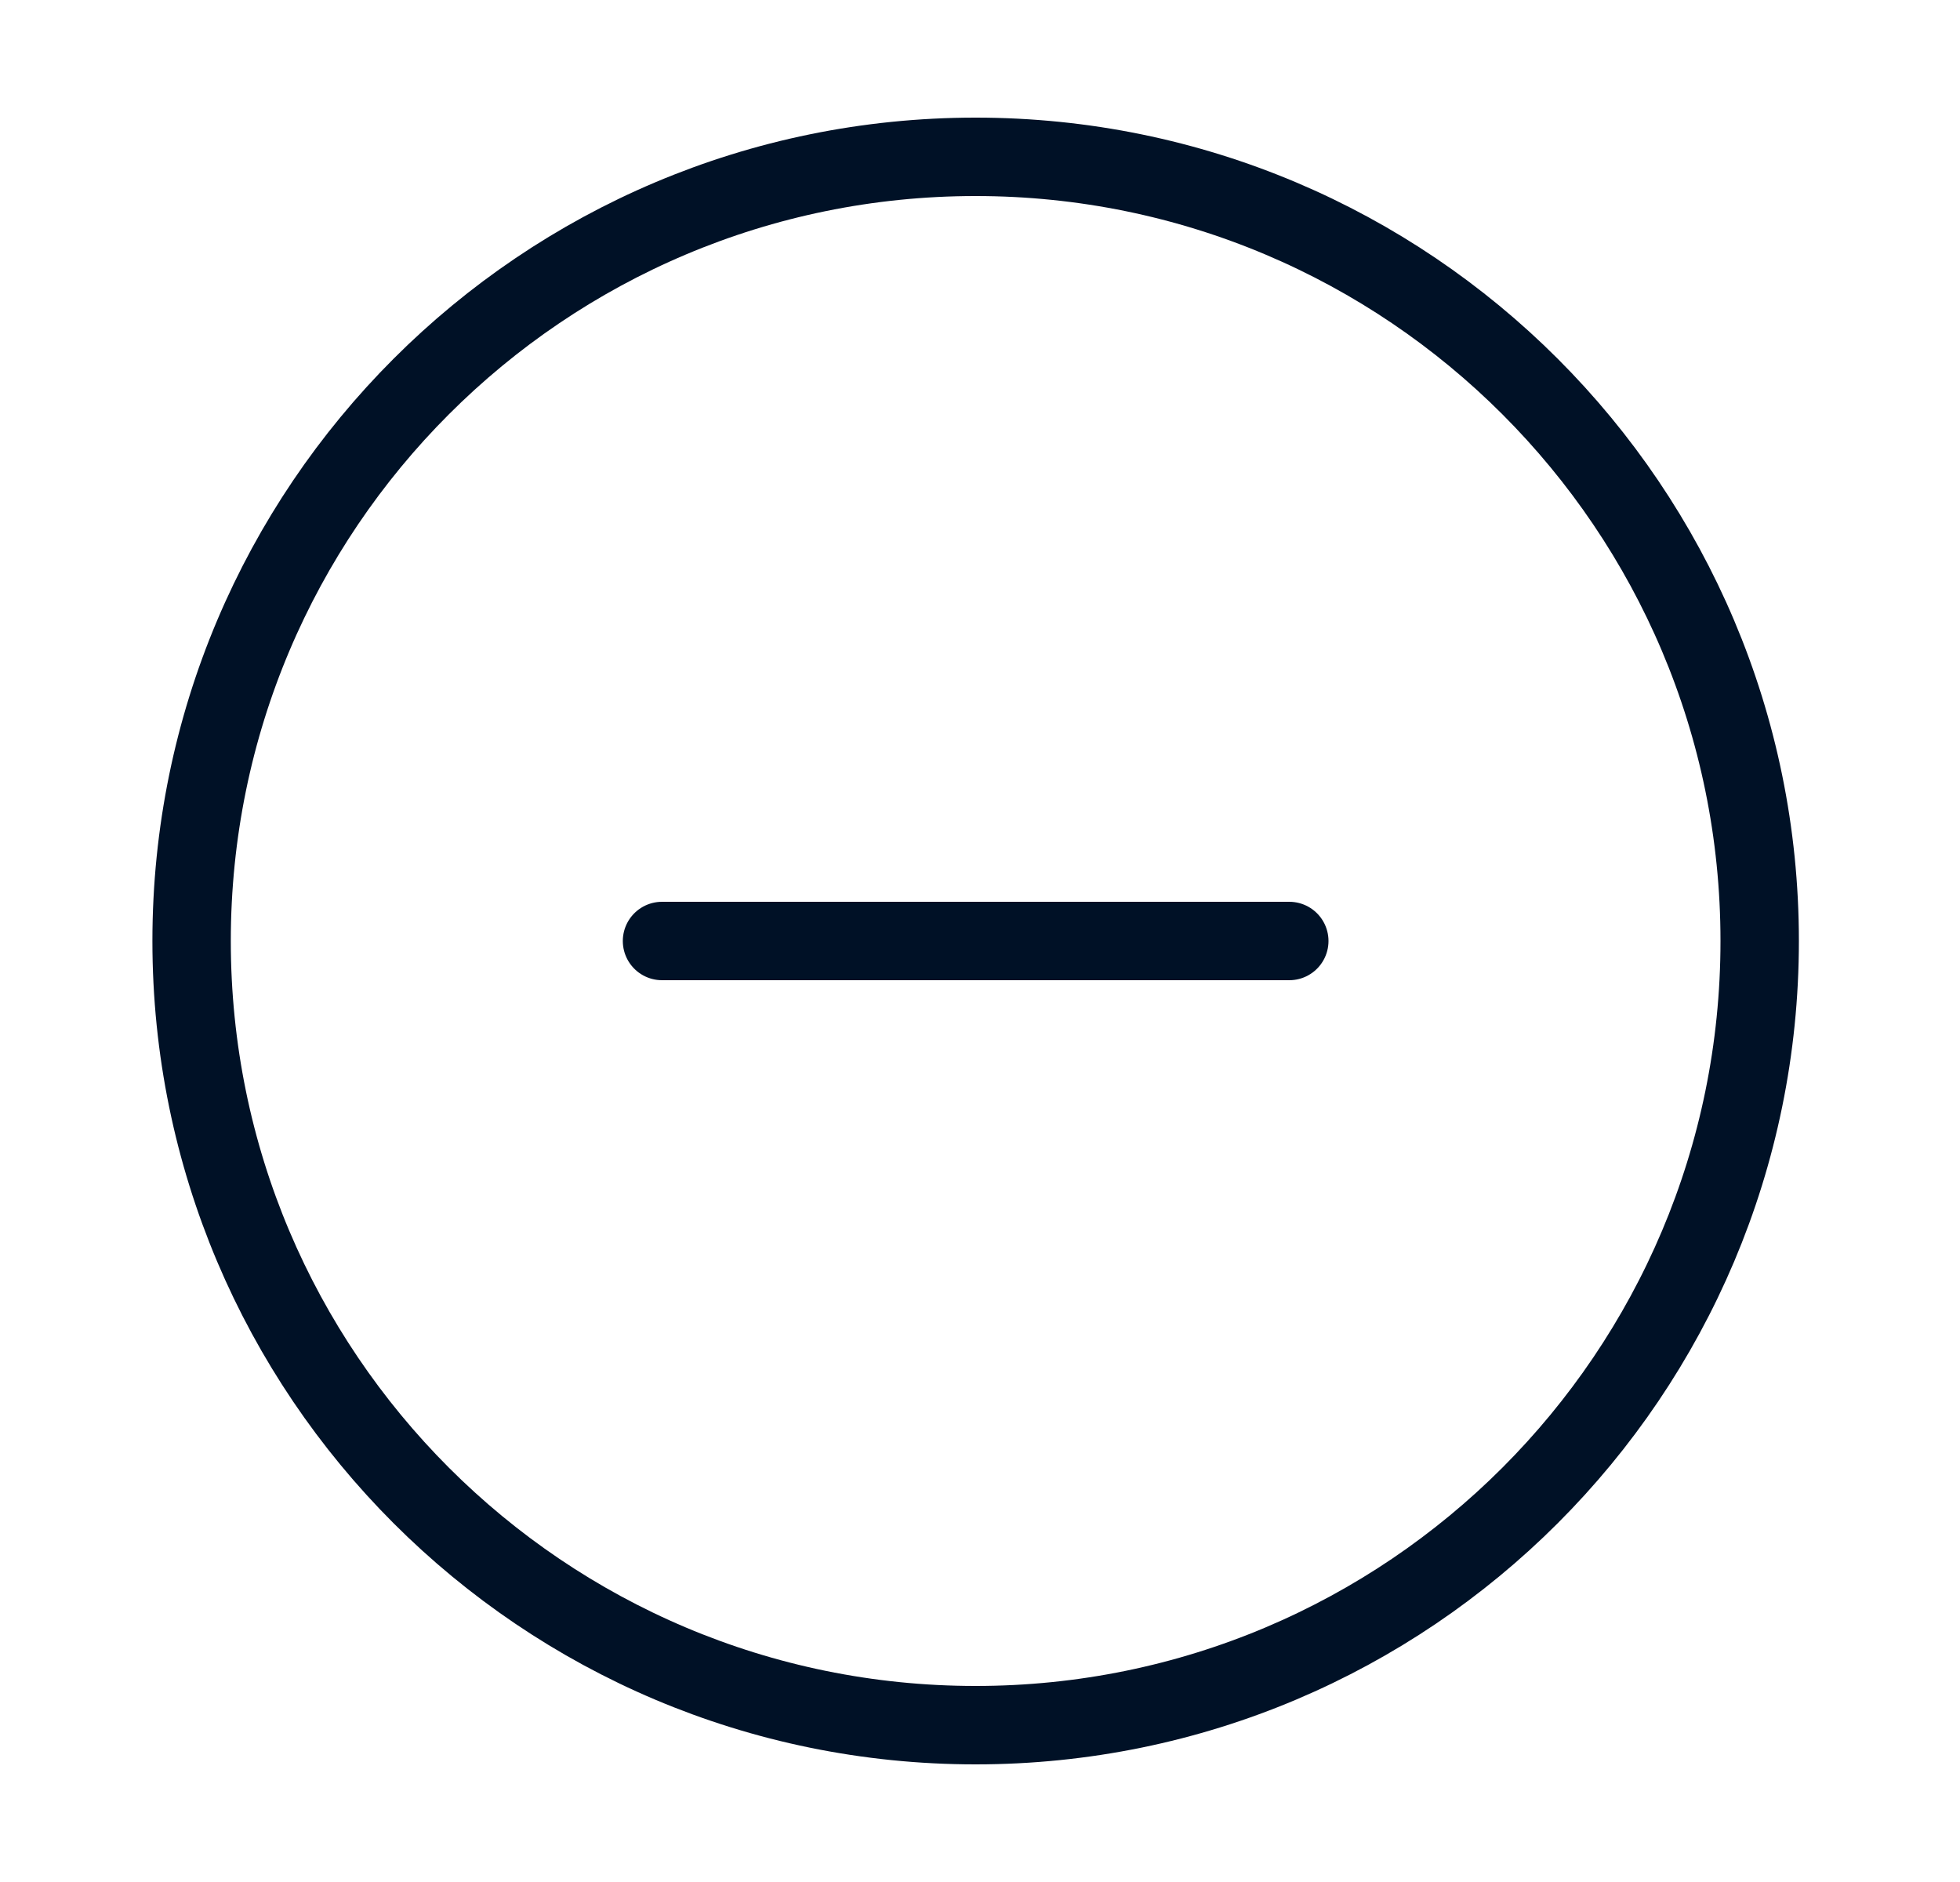
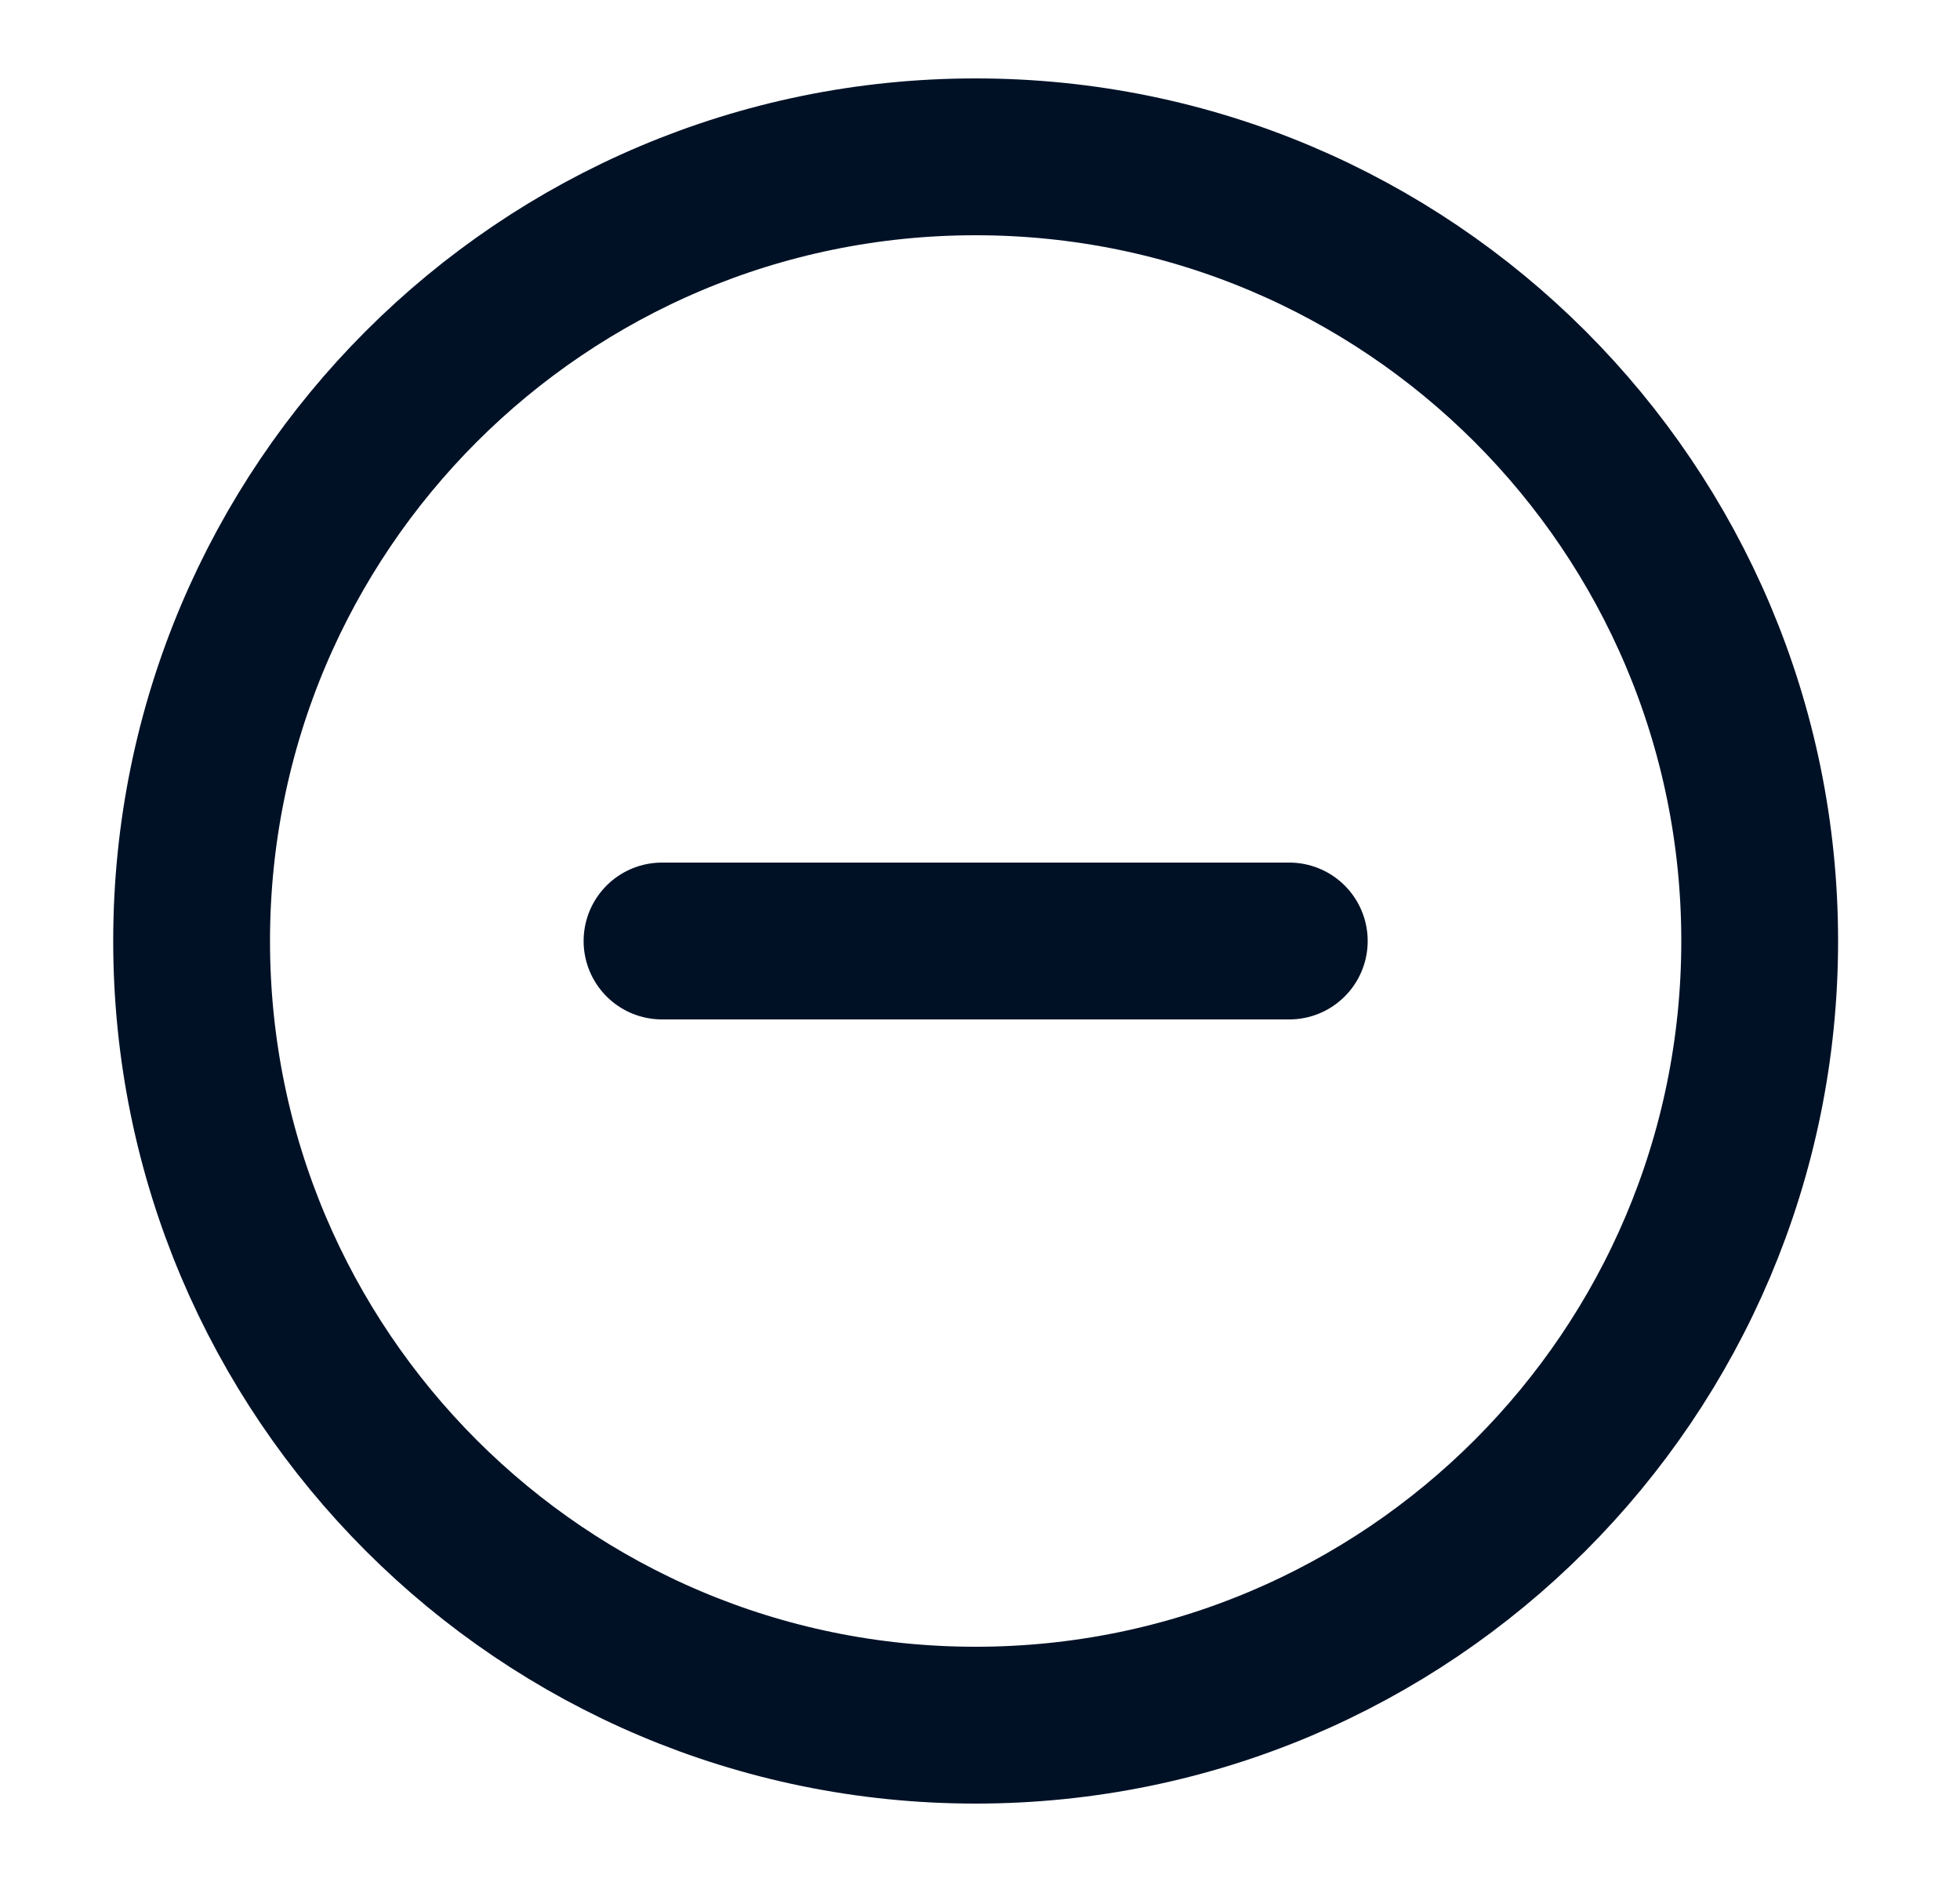
<svg xmlns="http://www.w3.org/2000/svg" width="25" height="24" viewBox="0 0 25 24" fill="none">
-   <path d="M8.444 12H16.445M22.445 12C22.445 17.523 17.967 22 12.444 22C6.922 22 2.444 17.523 2.444 12C2.444 6.477 6.922 2 12.444 2C17.967 2 22.445 6.477 22.445 12Z" stroke="#001126" stroke-linecap="round" stroke-linejoin="round" />
+   <path d="M8.444 12H16.445M22.445 12C22.445 17.523 17.967 22 12.444 22C6.922 22 2.444 17.523 2.444 12C2.444 6.477 6.922 2 12.444 2C17.967 2 22.445 6.477 22.445 12Z" stroke="#001126" stroke-linecap="round" stroke-width="2" stroke-linejoin="round" />
</svg>
